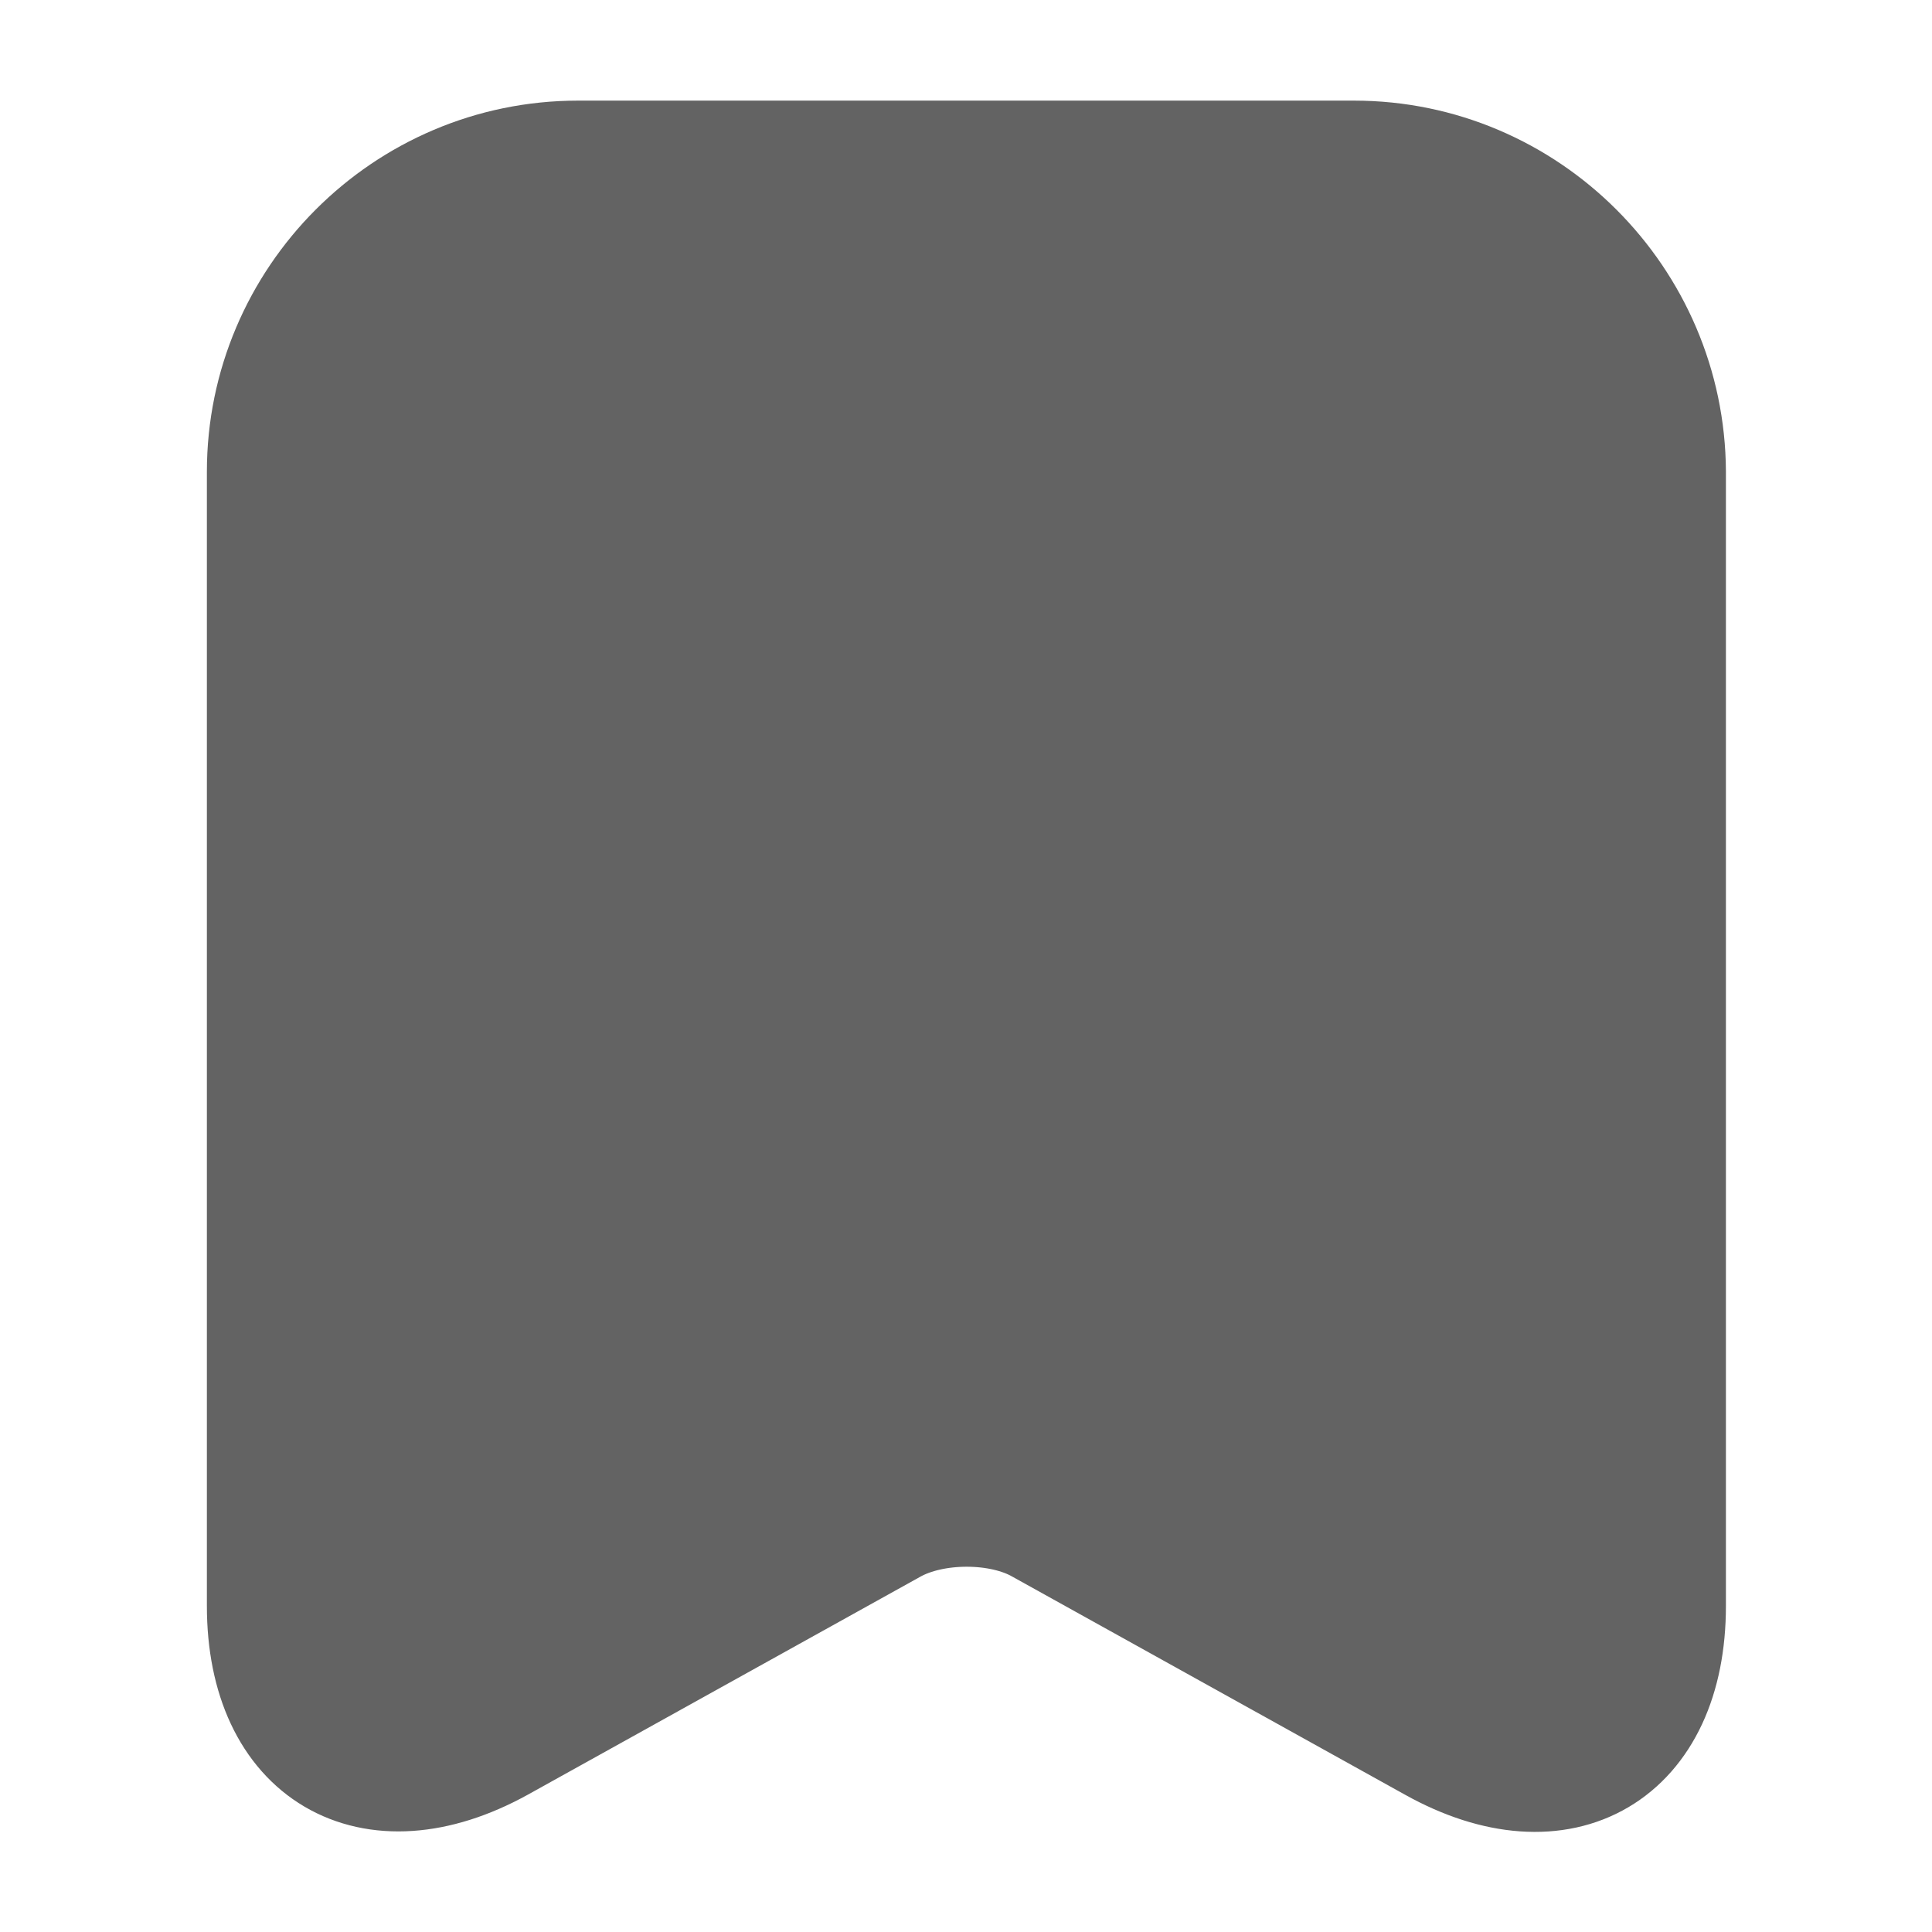
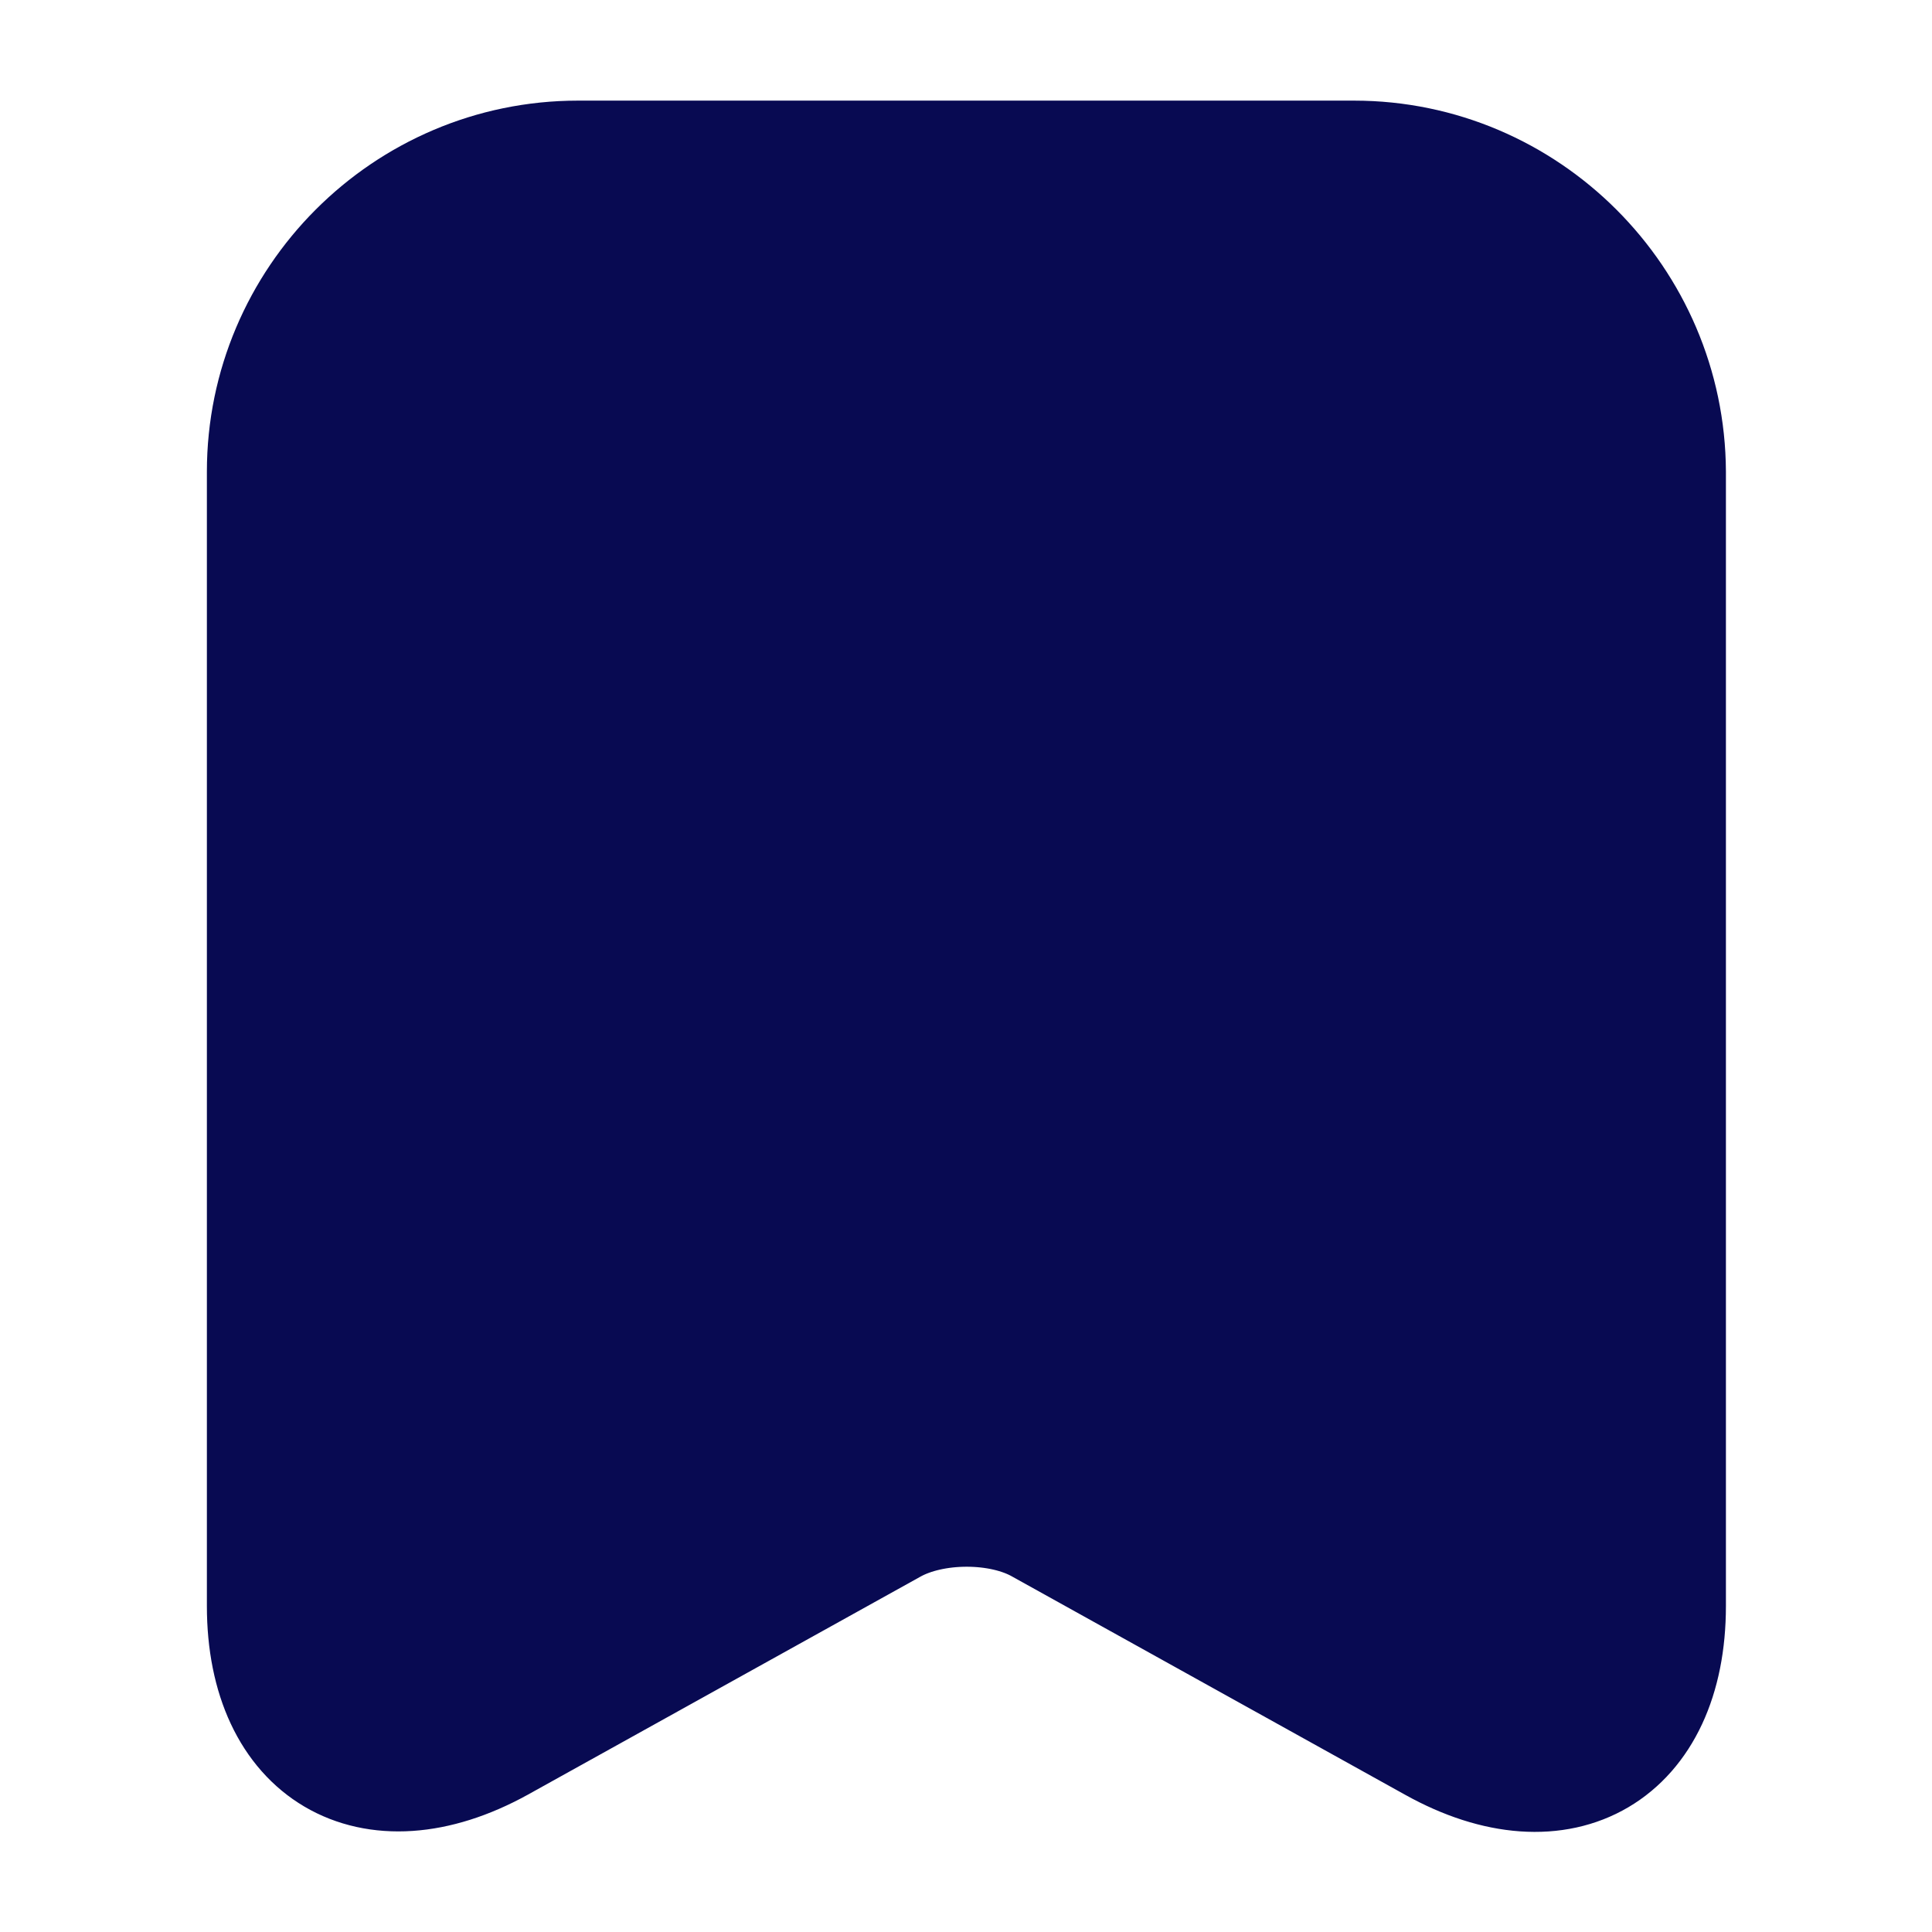
<svg xmlns="http://www.w3.org/2000/svg" width="24" height="24" viewBox="0 0 24 24" fill="none">
-   <path d="M16.82 2H7.18C5.05 2 3.32 3.74 3.32 5.86V19.95C3.32 21.75 4.61 22.51 6.19 21.64L11.07 18.93C11.59 18.64 12.43 18.64 12.94 18.93L17.82 21.64C19.4 22.52 20.69 21.76 20.69 19.95V5.86C20.68 3.74 18.95 2 16.82 2Z" fill="#636363" stroke="#636363" stroke-width="1.5" stroke-linecap="round" stroke-linejoin="round" />
+   <path d="M16.82 2H7.18C5.05 2 3.32 3.74 3.32 5.86V19.95C3.32 21.75 4.61 22.51 6.19 21.64L11.07 18.93C11.59 18.64 12.43 18.64 12.94 18.93L17.82 21.64C19.4 22.52 20.69 21.76 20.69 19.95V5.86C20.68 3.74 18.95 2 16.82 2Z" fill="#080A52" stroke="#080A52" stroke-width="1.5" stroke-linecap="round" stroke-linejoin="round" />
</svg>
